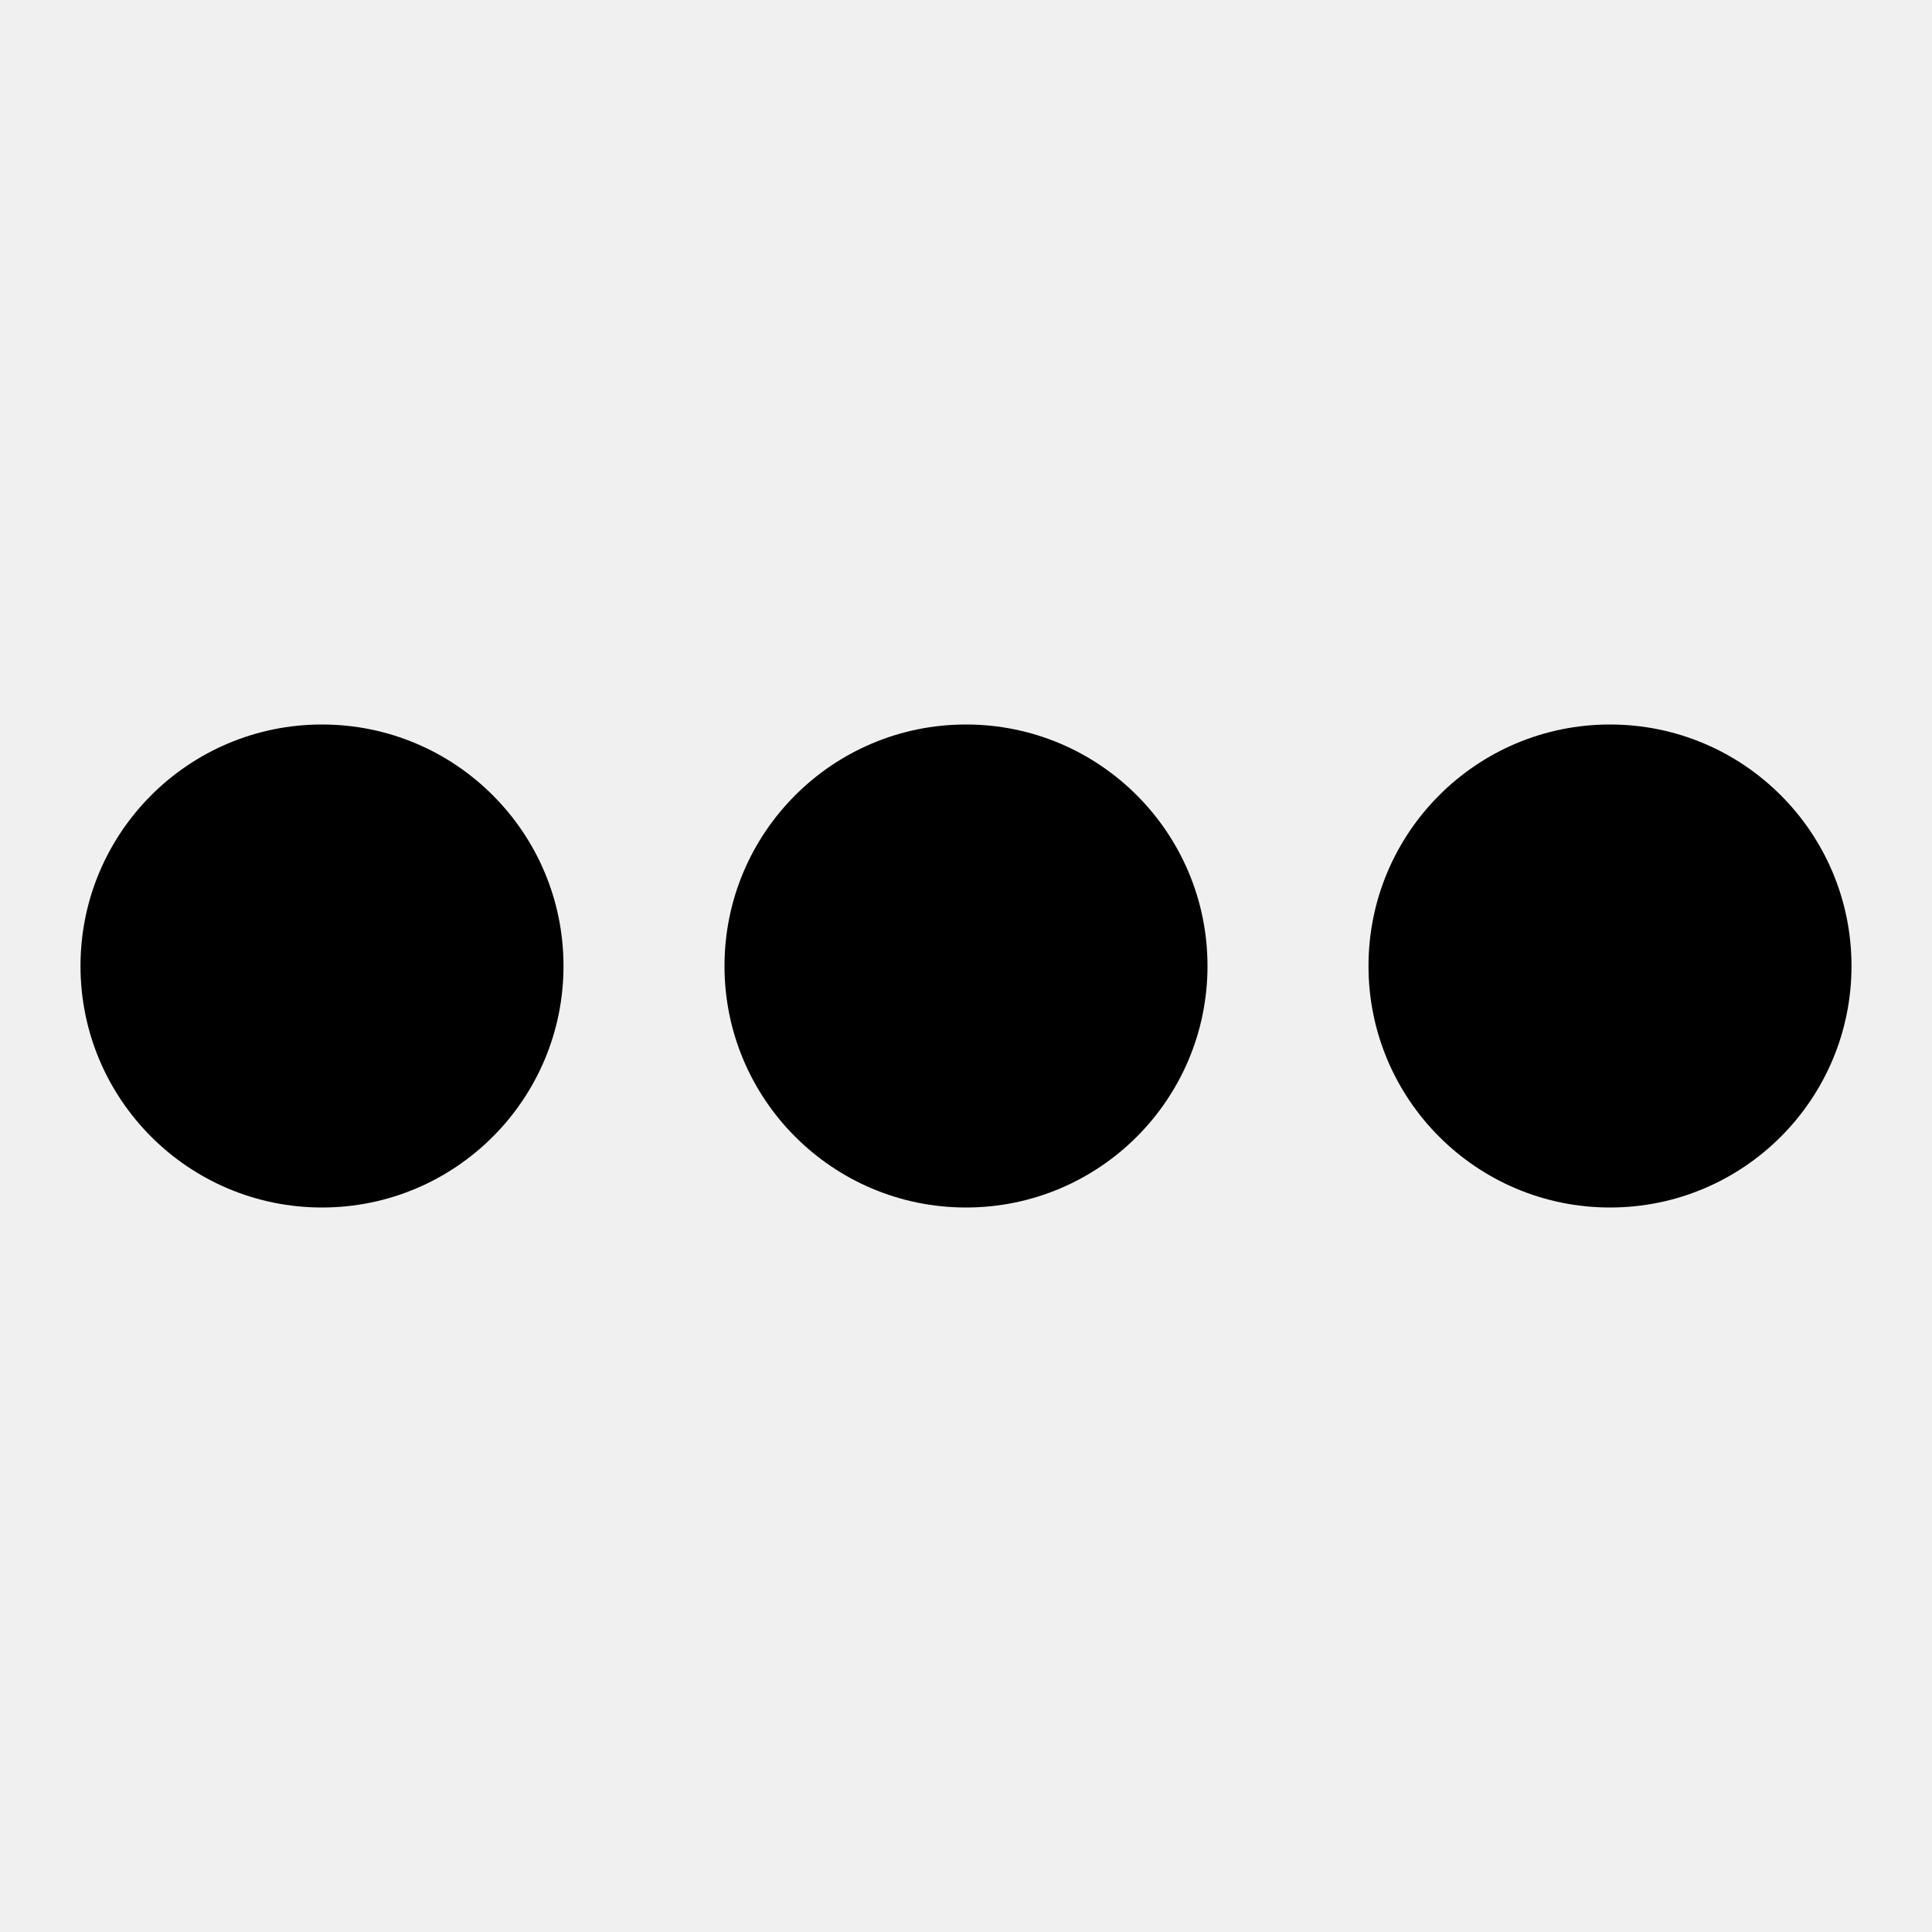
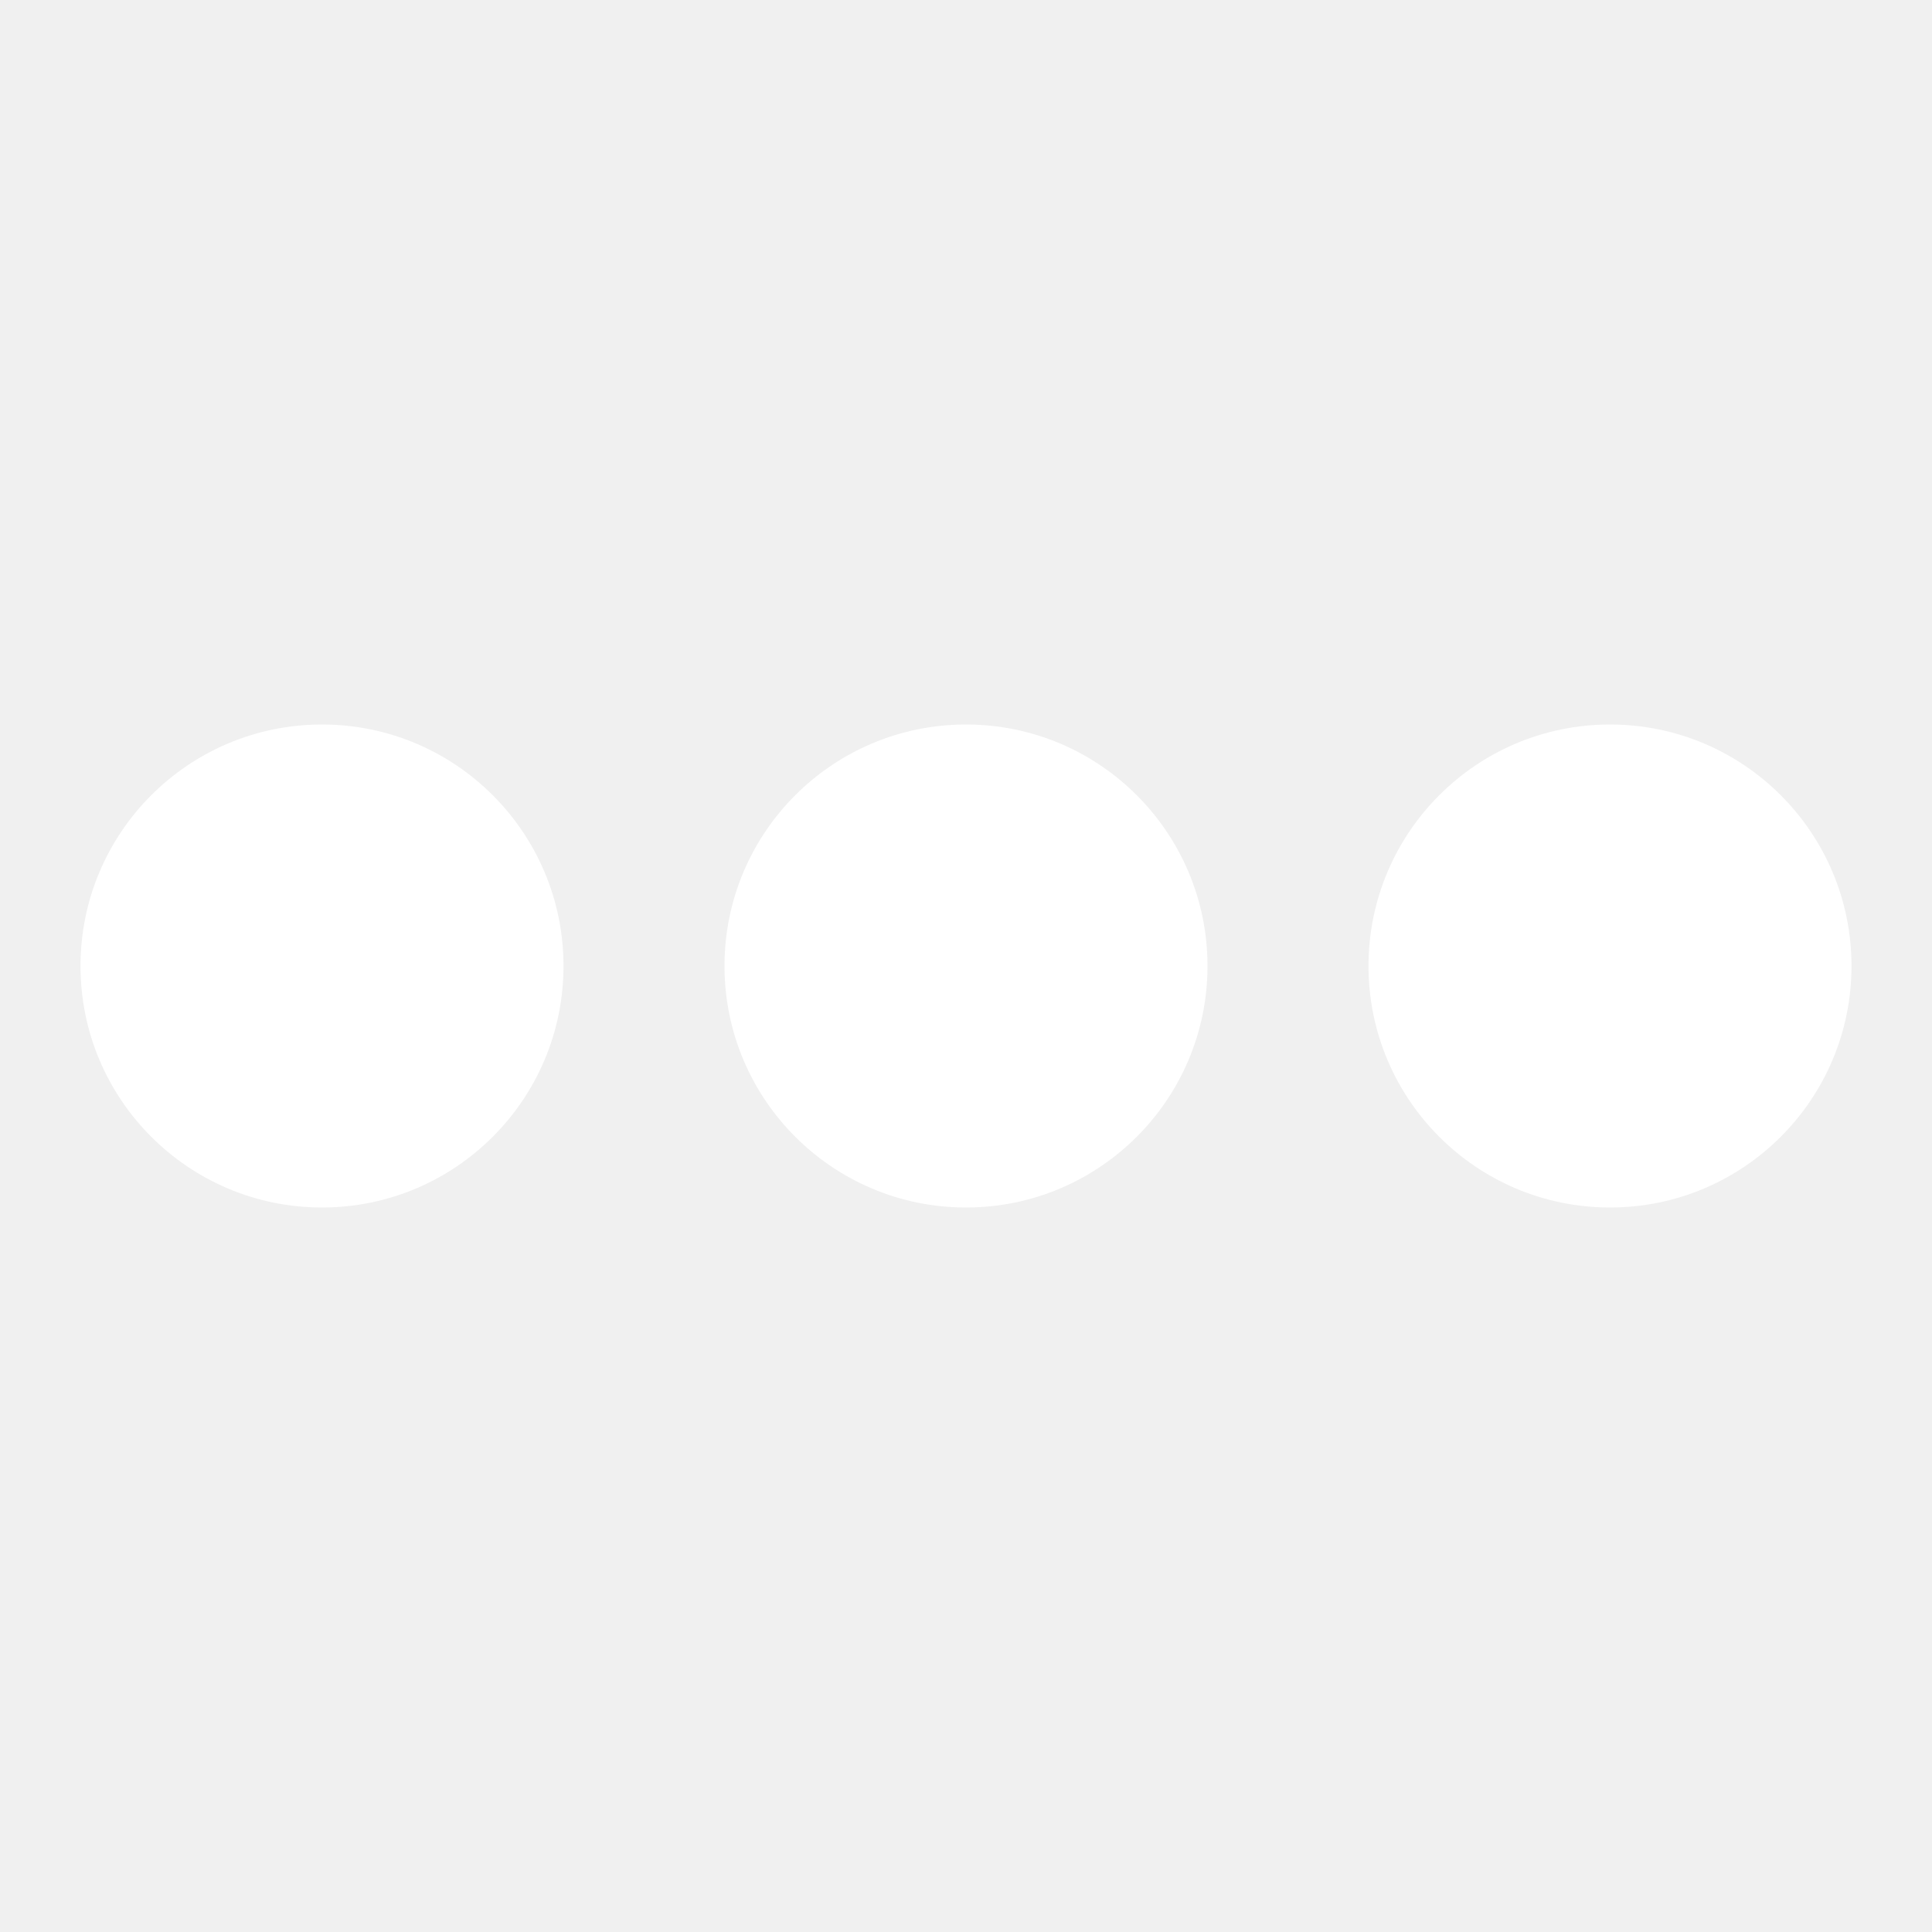
<svg xmlns="http://www.w3.org/2000/svg" width="24" height="24" viewBox="0 0 24 24">
  <style>.spinner_qM83{animation:spinner_8HQG 1.05s infinite}.spinner_oXPr{animation-delay:.1s}.spinner_ZTLf{animation-delay:.2s}@keyframes spinner_8HQG{0%,57.14%{animation-timing-function:cubic-bezier(0.33,.66,.66,1);transform:translate(0)}28.57%{animation-timing-function:cubic-bezier(0.33,0,.66,.33);transform:translateY(-6px)}100%{transform:translate(0)}}</style>
-   <circle class="spinner_qM83" cx="4" cy="12" r="3" />
-   <circle class="spinner_qM83 spinner_oXPr" cx="12" cy="12" r="3" />
-   <circle class="spinner_qM83 spinner_ZTLf" cx="20" cy="12" r="3" />
+   <circle class="spinner_qM83" cx="4" cy="12" r="3" fill="white" />
+   <circle class="spinner_qM83 spinner_oXPr" cx="12" cy="12" r="3" fill="white" />
+   <circle class="spinner_qM83 spinner_ZTLf" cx="20" cy="12" r="3" fill="white" />
</svg>
